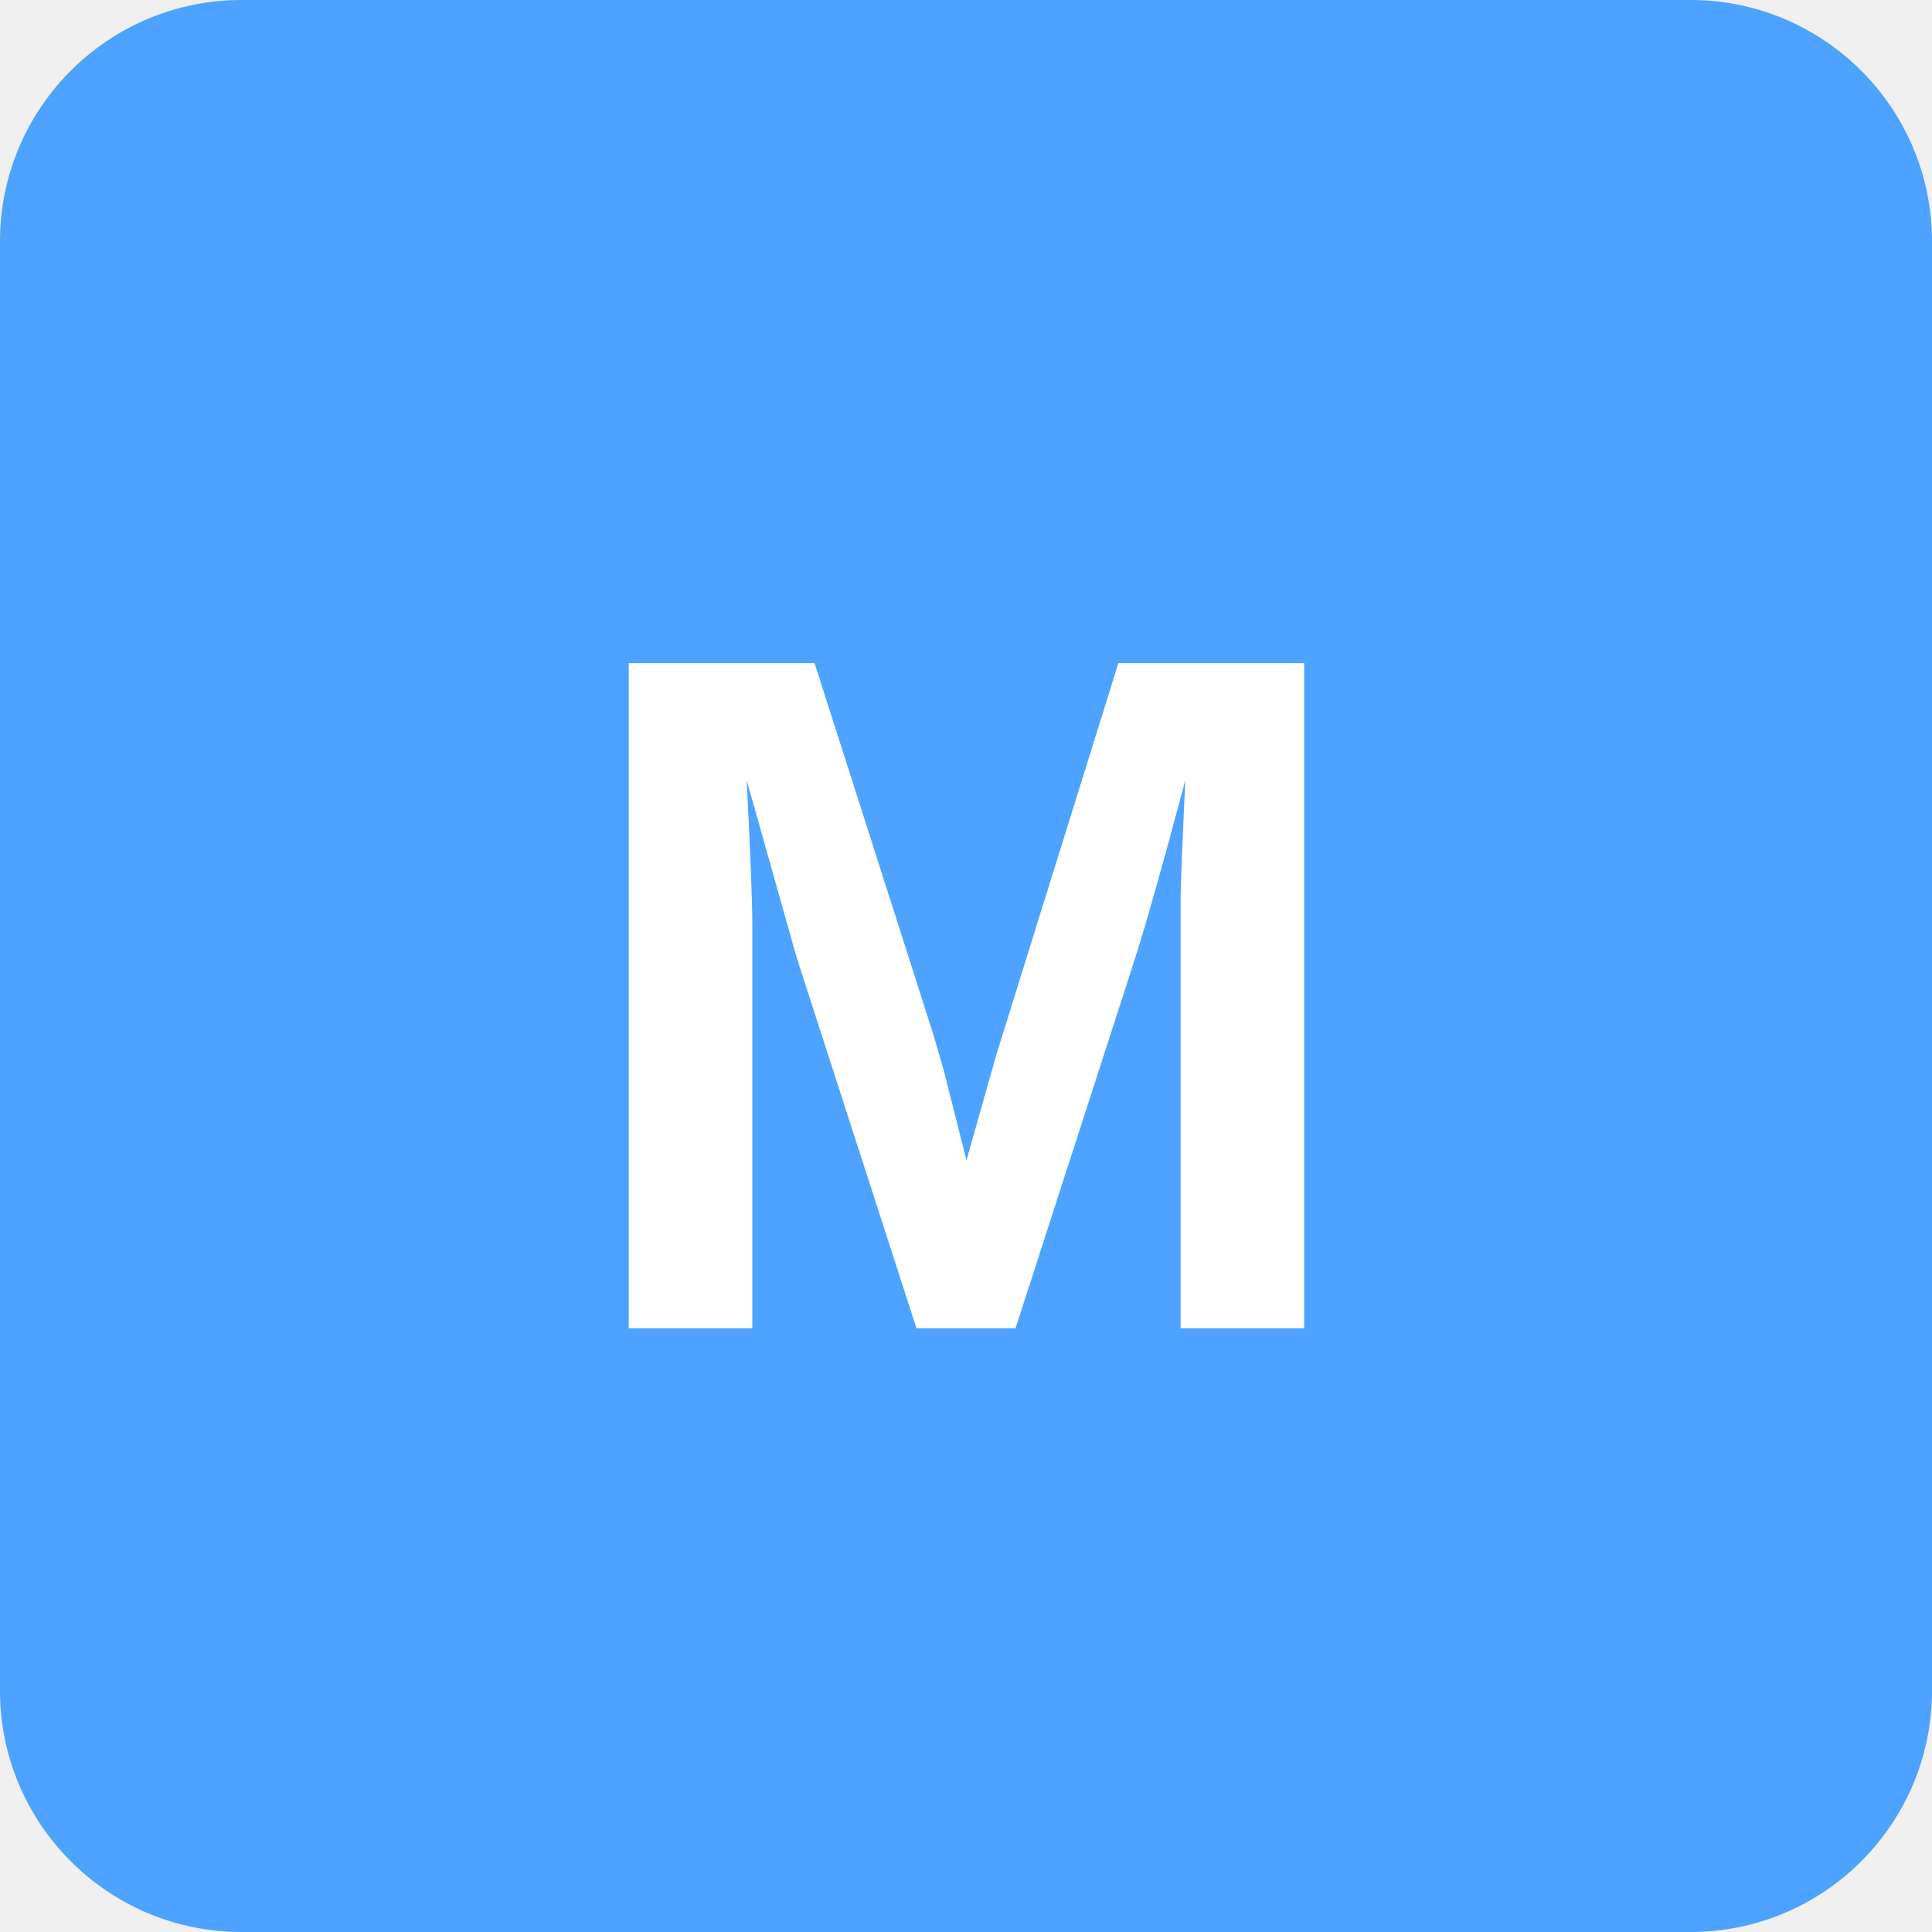
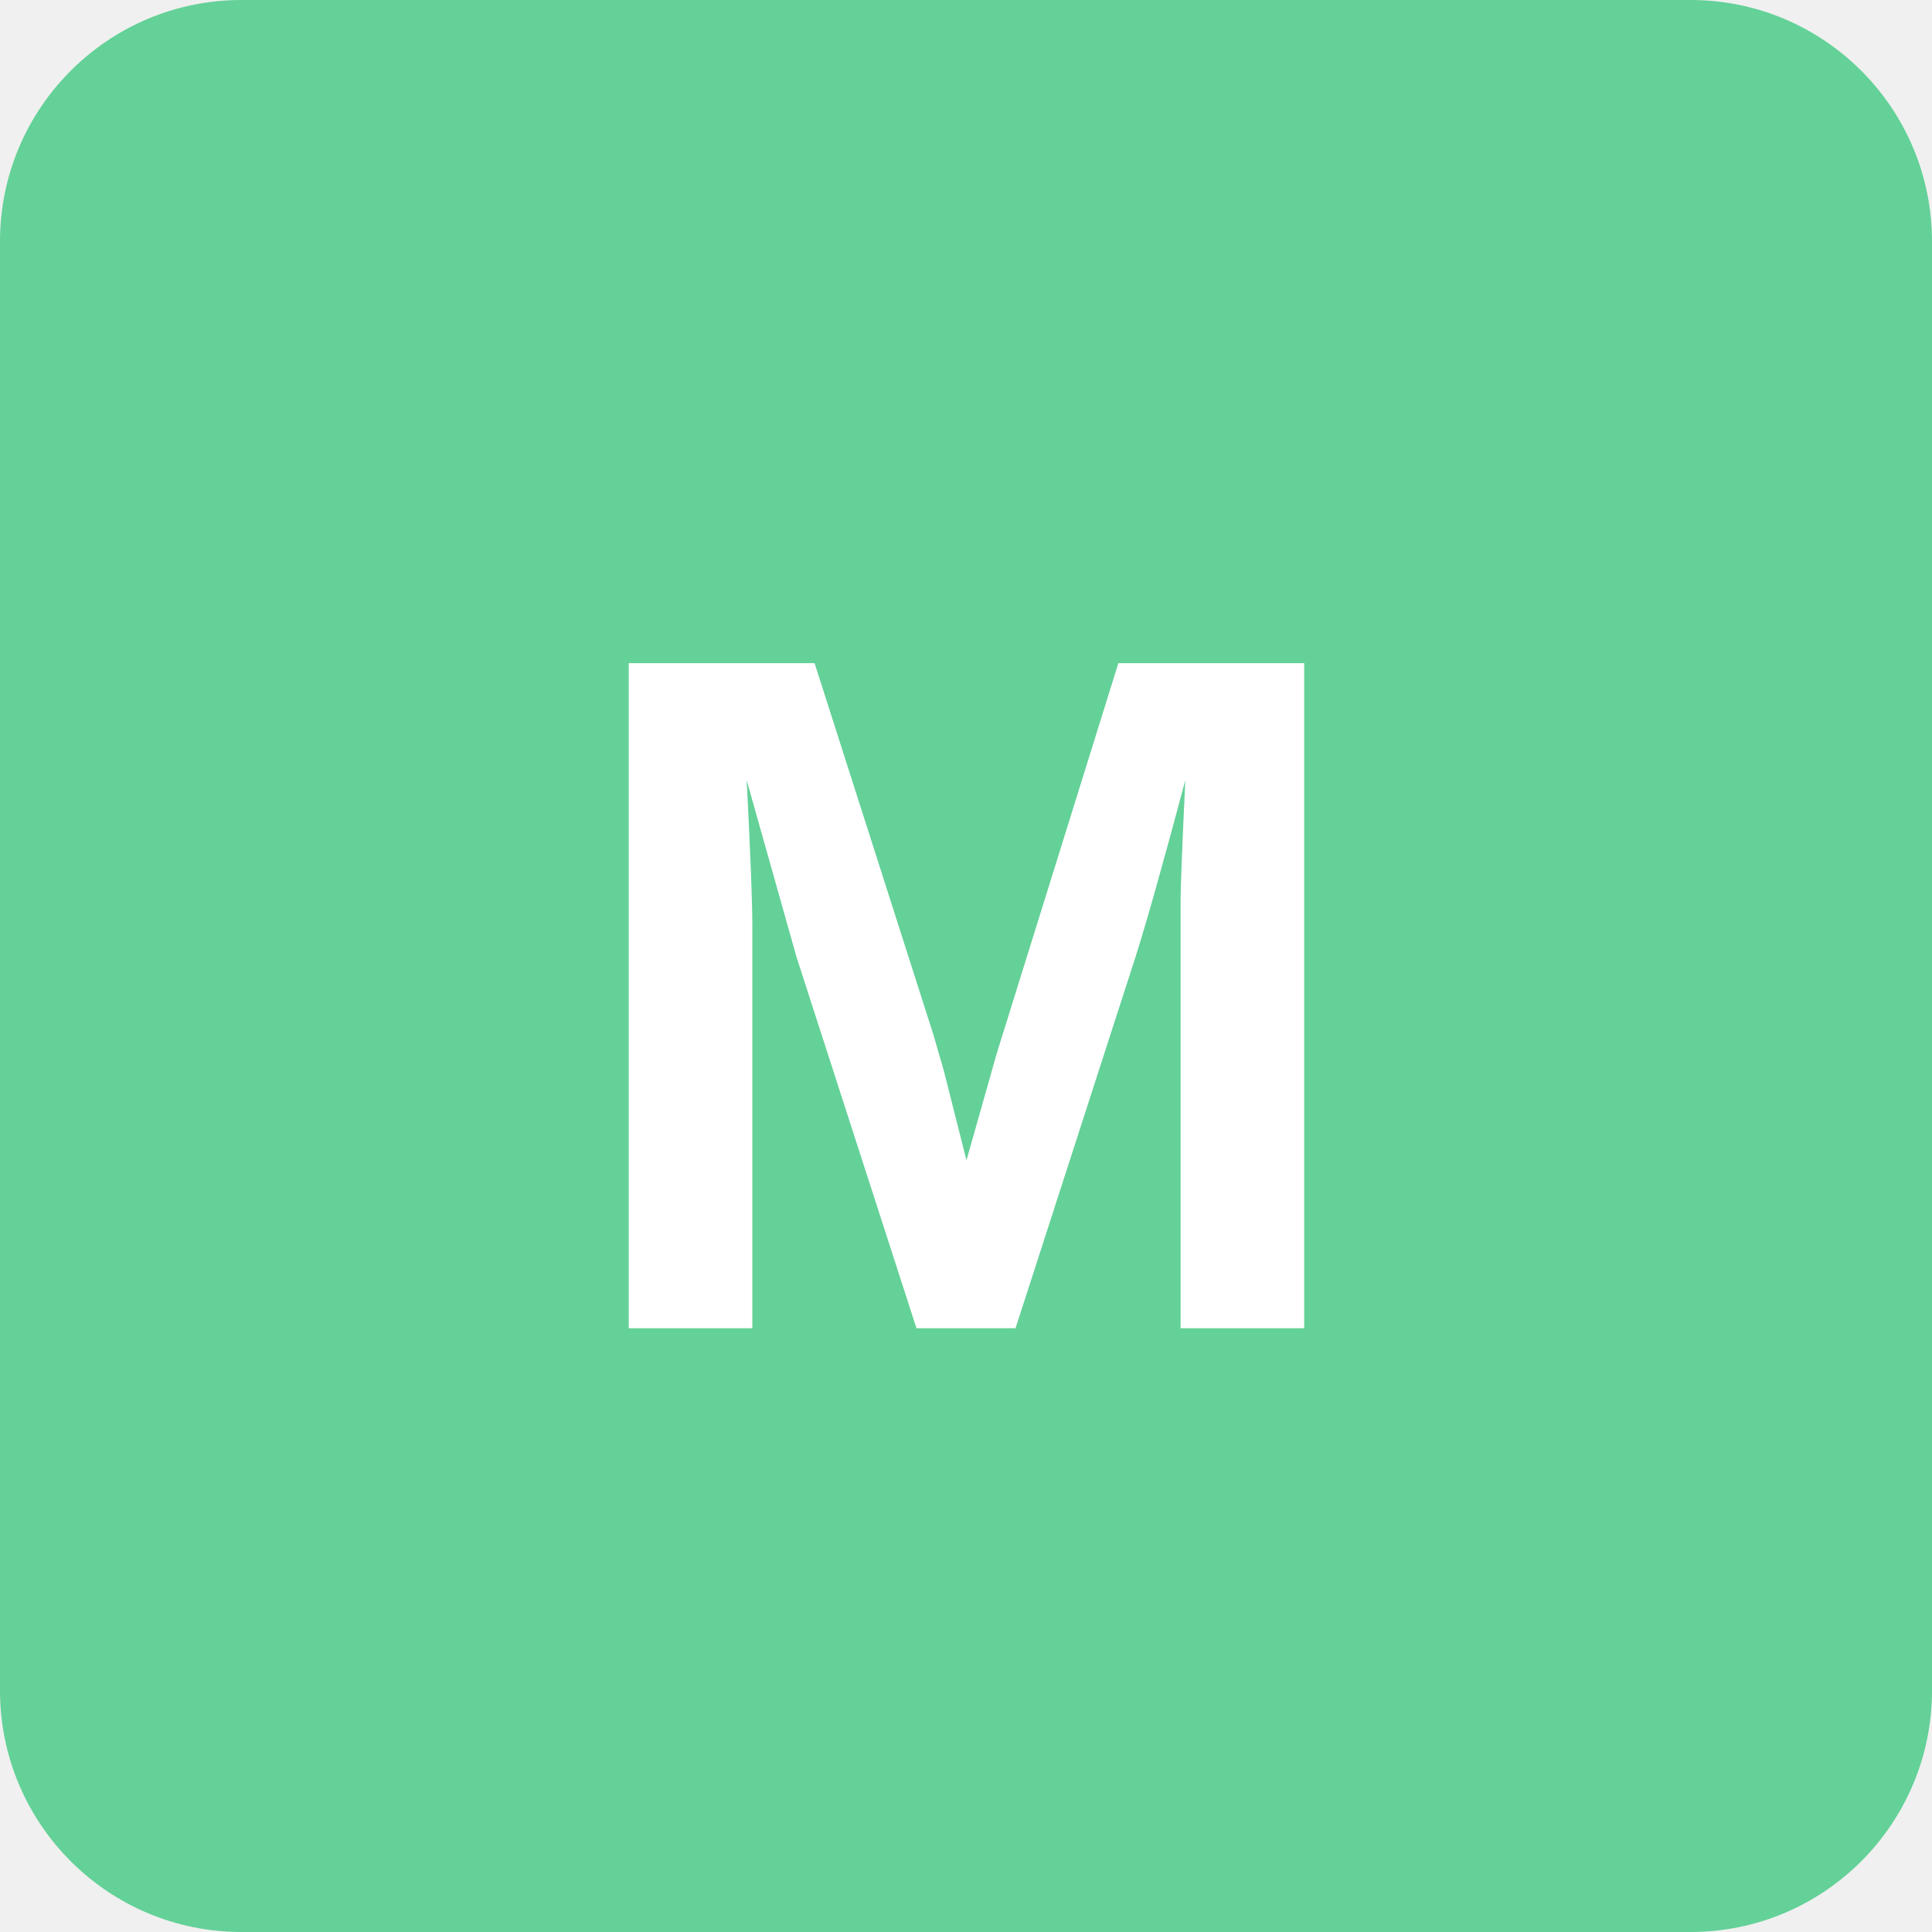
<svg xmlns="http://www.w3.org/2000/svg" width="32" height="32" viewBox="0 0 32 32">
-   <rect width="32" height="32" rx="4" fill="#4da3ff" />
+   <rect width="32" height="32" rx="4" fill="#64d198" />
  <text x="16" y="22" text-anchor="middle" fill="white" font-family="Arial, sans-serif" font-size="16" font-weight="bold">M</text>
</svg>
